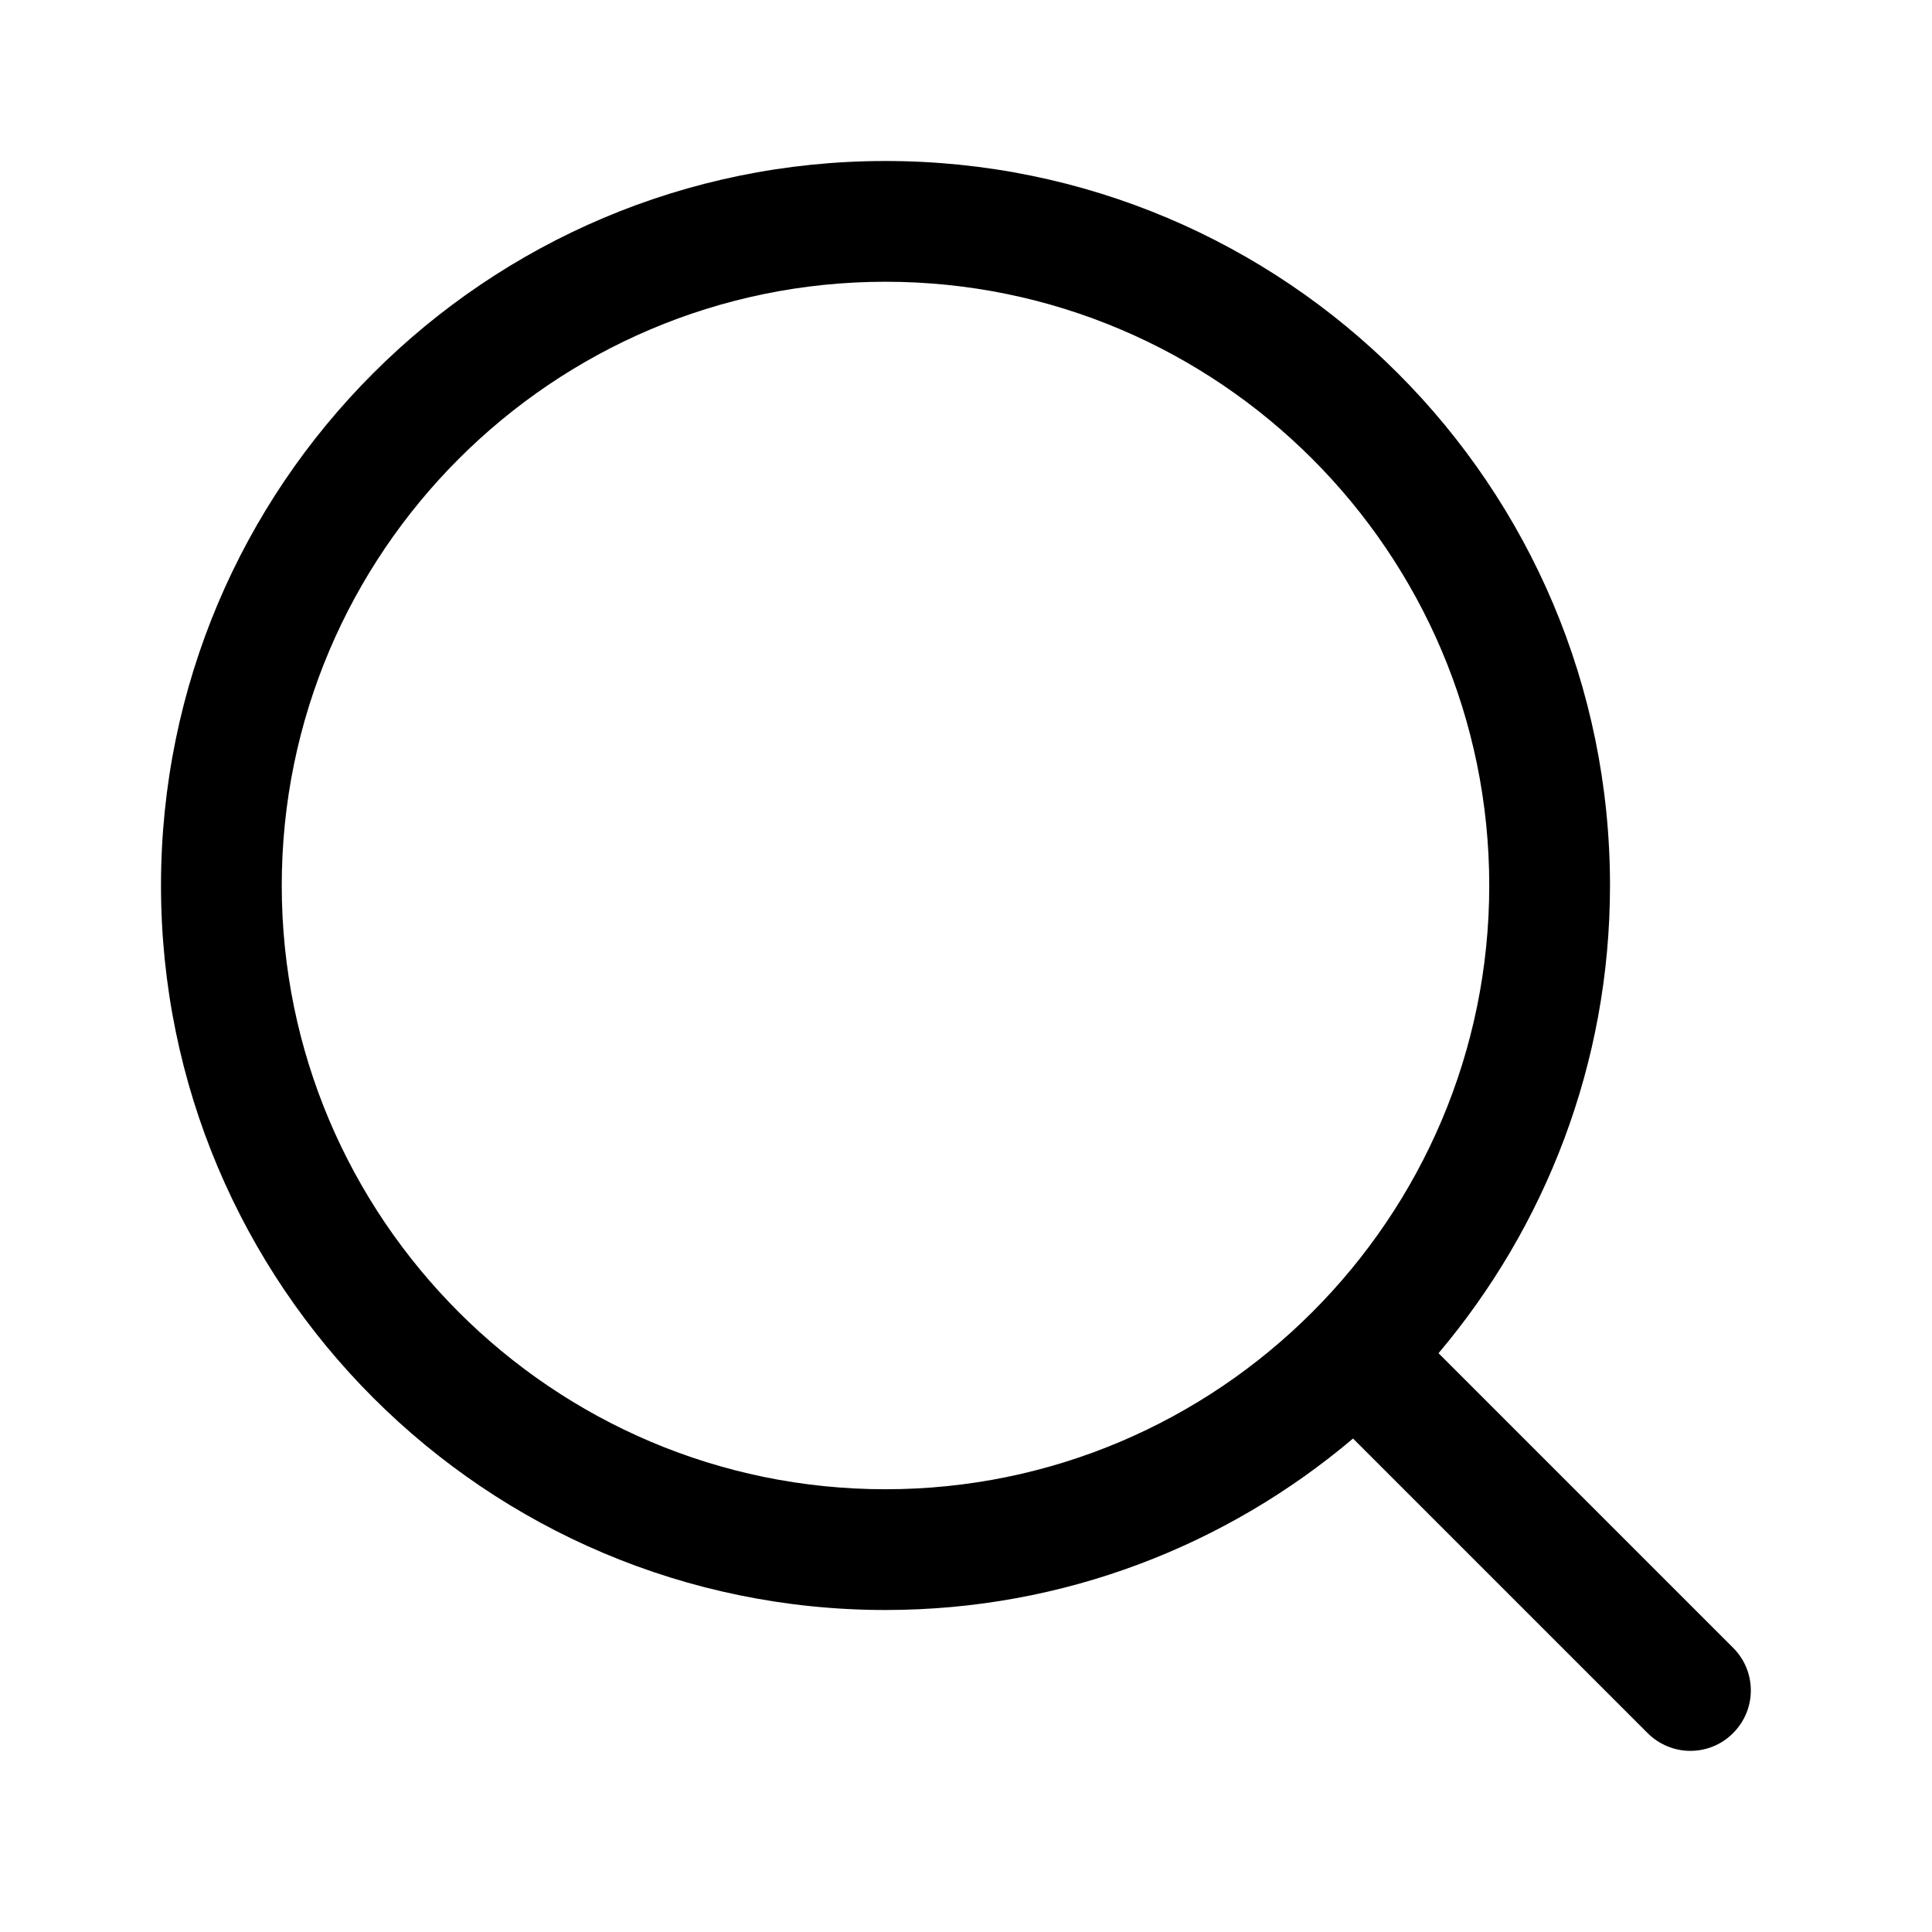
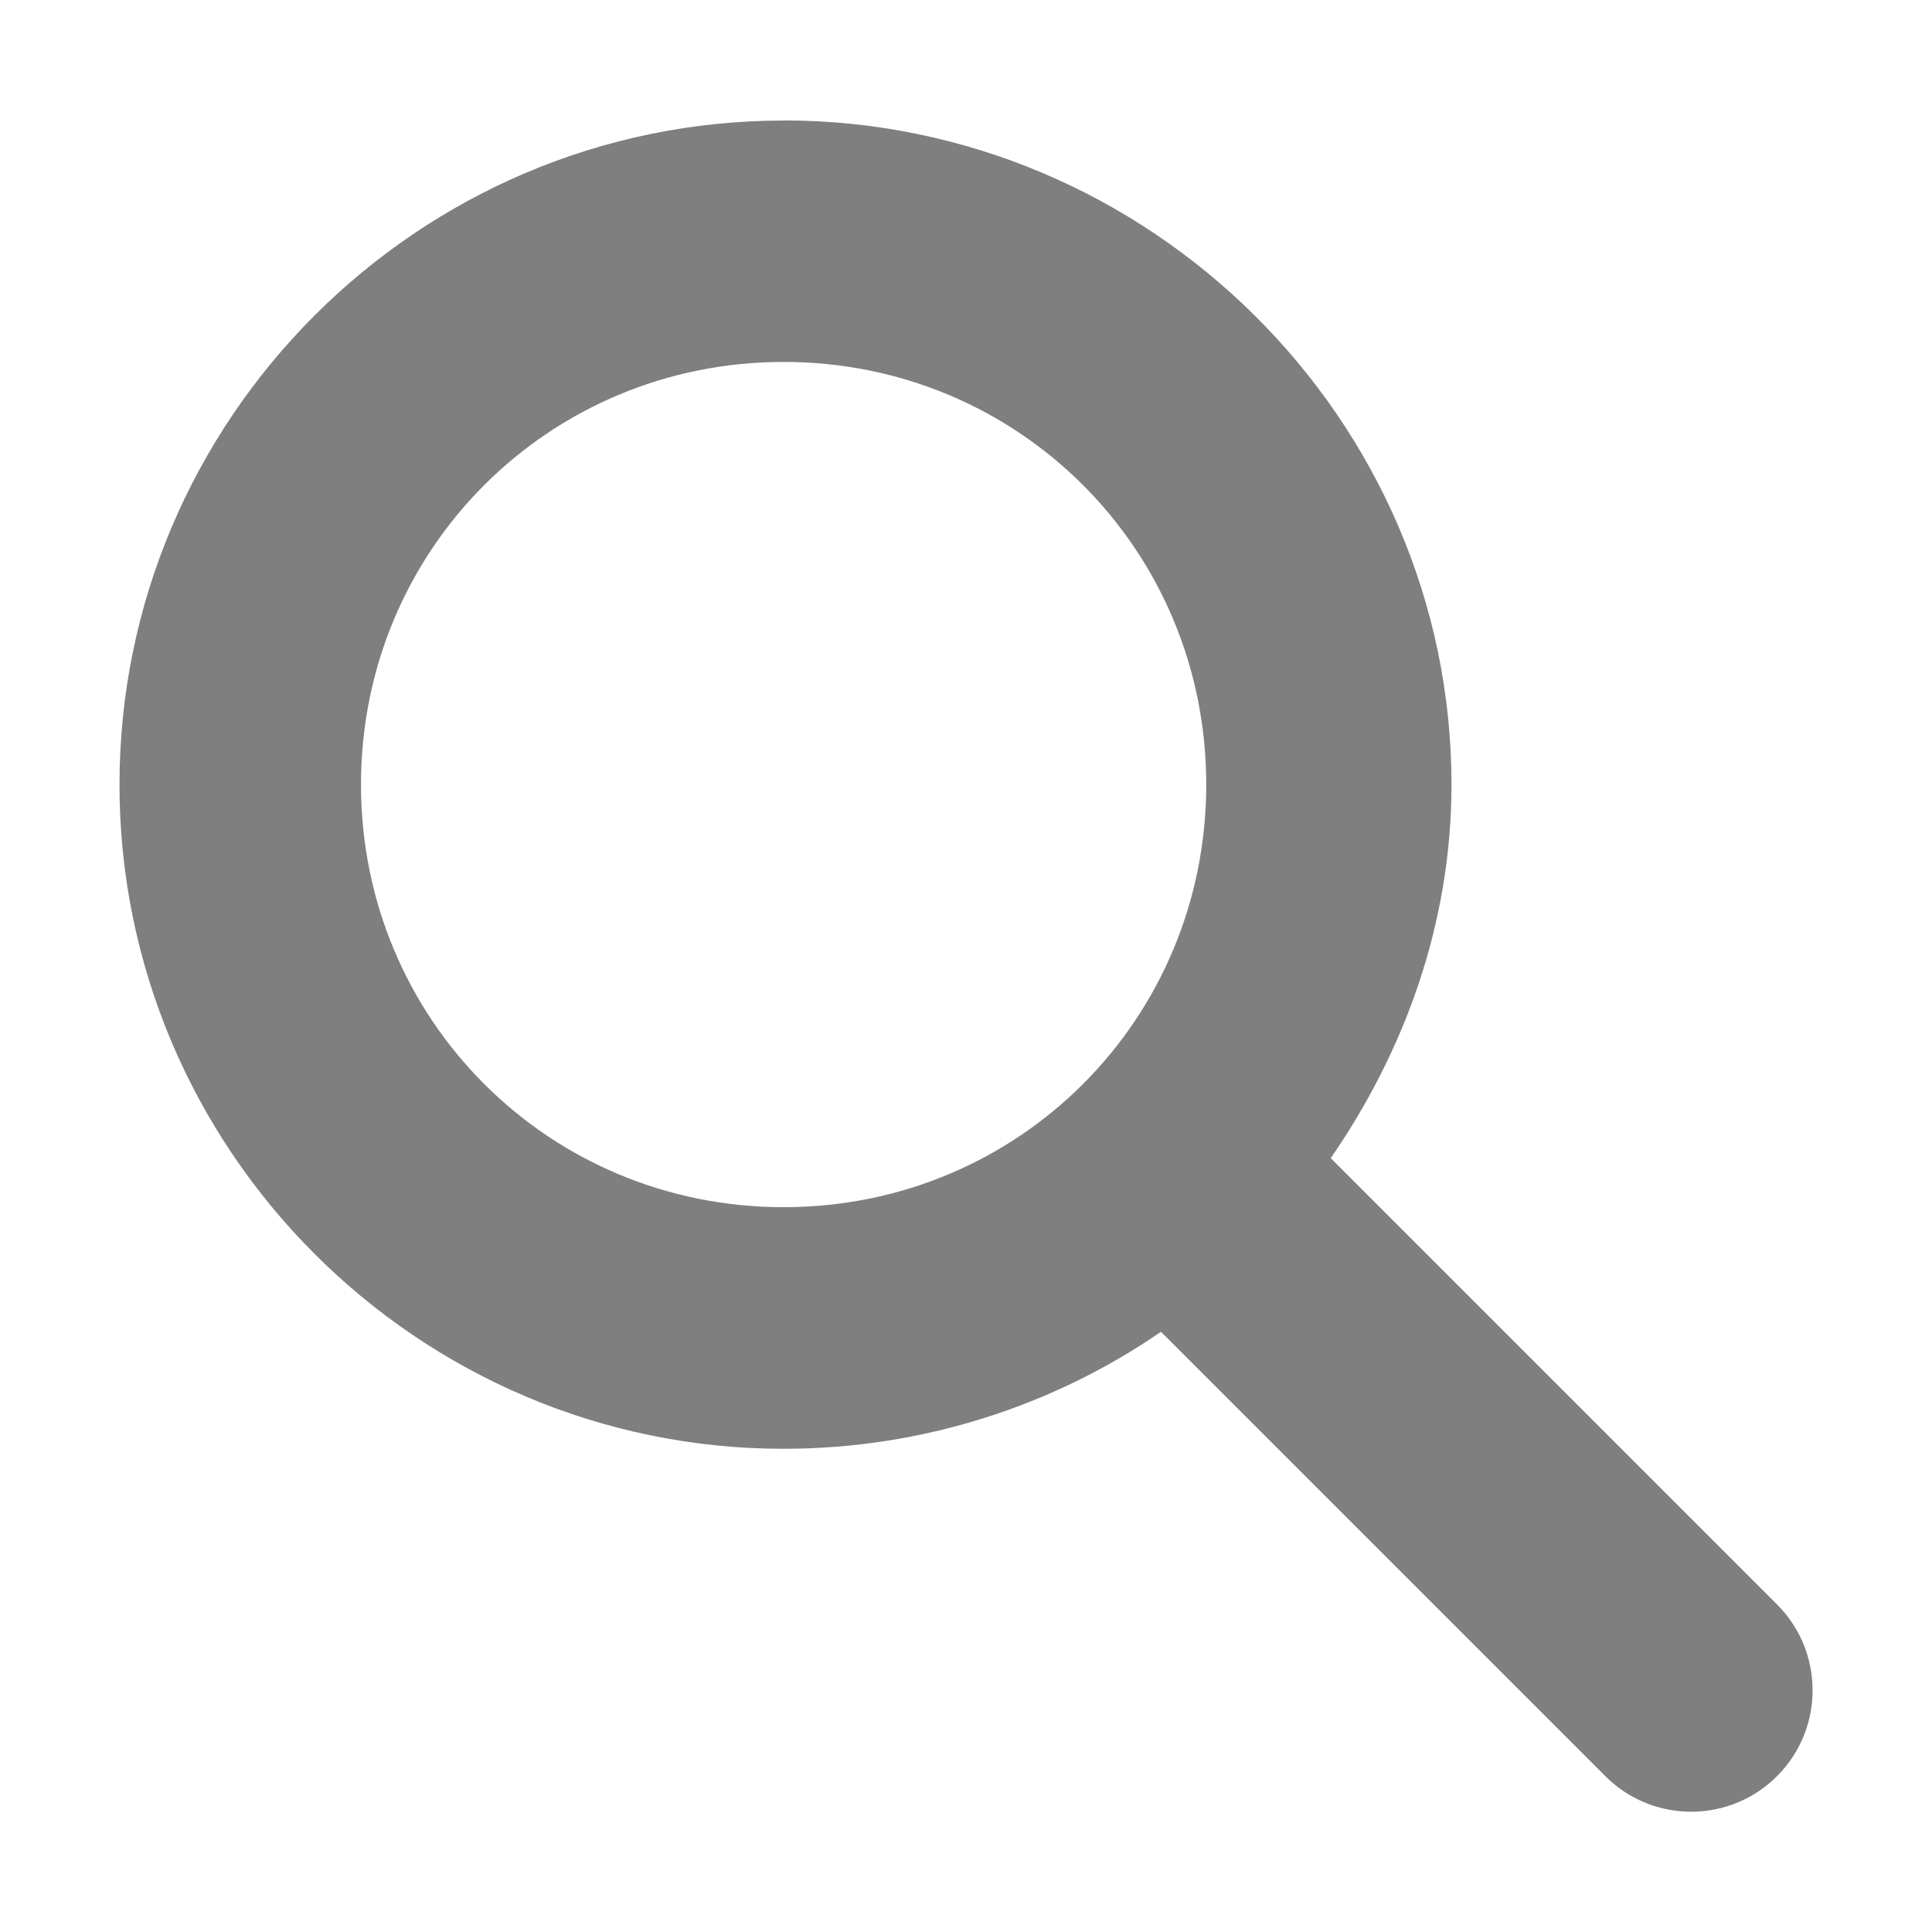
- <svg xmlns="http://www.w3.org/2000/svg" viewBox="0 0 24 24" class="r-111h2gw r-4qtqp9 r-yyyyoo r-1xvli5t r-dnmrzs r-18qmn74 r-1hfyk0a r-bnwqim r-1plcrui r-lrvibr">
-   <g>
-     <path d="M21.53 20.47l-3.66-3.66C19.195 15.24 20 13.214 20 11c0-4.97-4.03-9-9-9s-9 4.03-9 9 4.03 9 9 9c2.215 0 4.24-.804 5.808-2.13l3.66 3.66c.147.146.34.22.53.22s.385-.073.53-.22c.295-.293.295-.767.002-1.06zM3.5 11c0-4.135 3.365-7.5 7.5-7.5s7.5 3.365 7.5 7.5-3.365 7.5-7.5 7.5-7.5-3.365-7.5-7.5z" />
+ <svg xmlns="http://www.w3.org/2000/svg" xmlns:ns1="http://www.openswatchbook.org/uri/2009/osb" height="16" id="svg7384" style="enable-background:new" version="1.1" width="16">
+   <defs id="defs7386">
+     <linearGradient id="linearGradient5606" ns1:paint="solid">
+       <stop id="stop5608" offset="0" style="stop-color:#000000;stop-opacity:1;" />
+     </linearGradient>
+   </defs>
+   <g id="layer12" style="display:inline" transform="translate(-345.0004,79.00336)">
+     <path d="m 351.49,-78.006 c 3.029,0 5.531,2.475 5.531,5.5 0,1.15 -0.389,2.208 -1,3.094 l 3.688,3.688 a 1.005,1.005 0 1 1 -1.406,1.438 l -3.688,-3.688 c -0.887,0.611 -1.973,0.969 -3.125,0.969 -3.029,0 -5.5,-2.475 -5.5,-5.5 0,-3.025 2.471,-5.5 5.5,-5.5 z m 0,2 c -1.947,0 -3.5,1.555 -3.5,3.5 0,1.945 1.553,3.5 3.5,3.5 1.947,0 3.5,-1.555 3.5,-3.5 0,-1.945 -1.553,-3.5 -3.5,-3.5 z" id="path27918-2" style="color:#000000;font-style:normal;font-variant:normal;font-weight:normal;font-stretch:normal;font-size:medium;line-height:normal;font-family:Sans;-inkscape-font-specification:Sans;text-indent:0;text-align:start;text-decoration:none;text-decoration-line:none;letter-spacing:normal;word-spacing:normal;text-transform:none;direction:ltr;block-progression:tb;writing-mode:lr-tb;baseline-shift:baseline;text-anchor:start;display:inline;overflow:visible;visibility:visible;opacity:0.5;fill:#000000;fill-opacity:1;stroke:none;stroke-width:1.555;marker:none;enable-background:new" />
  </g>
</svg>
